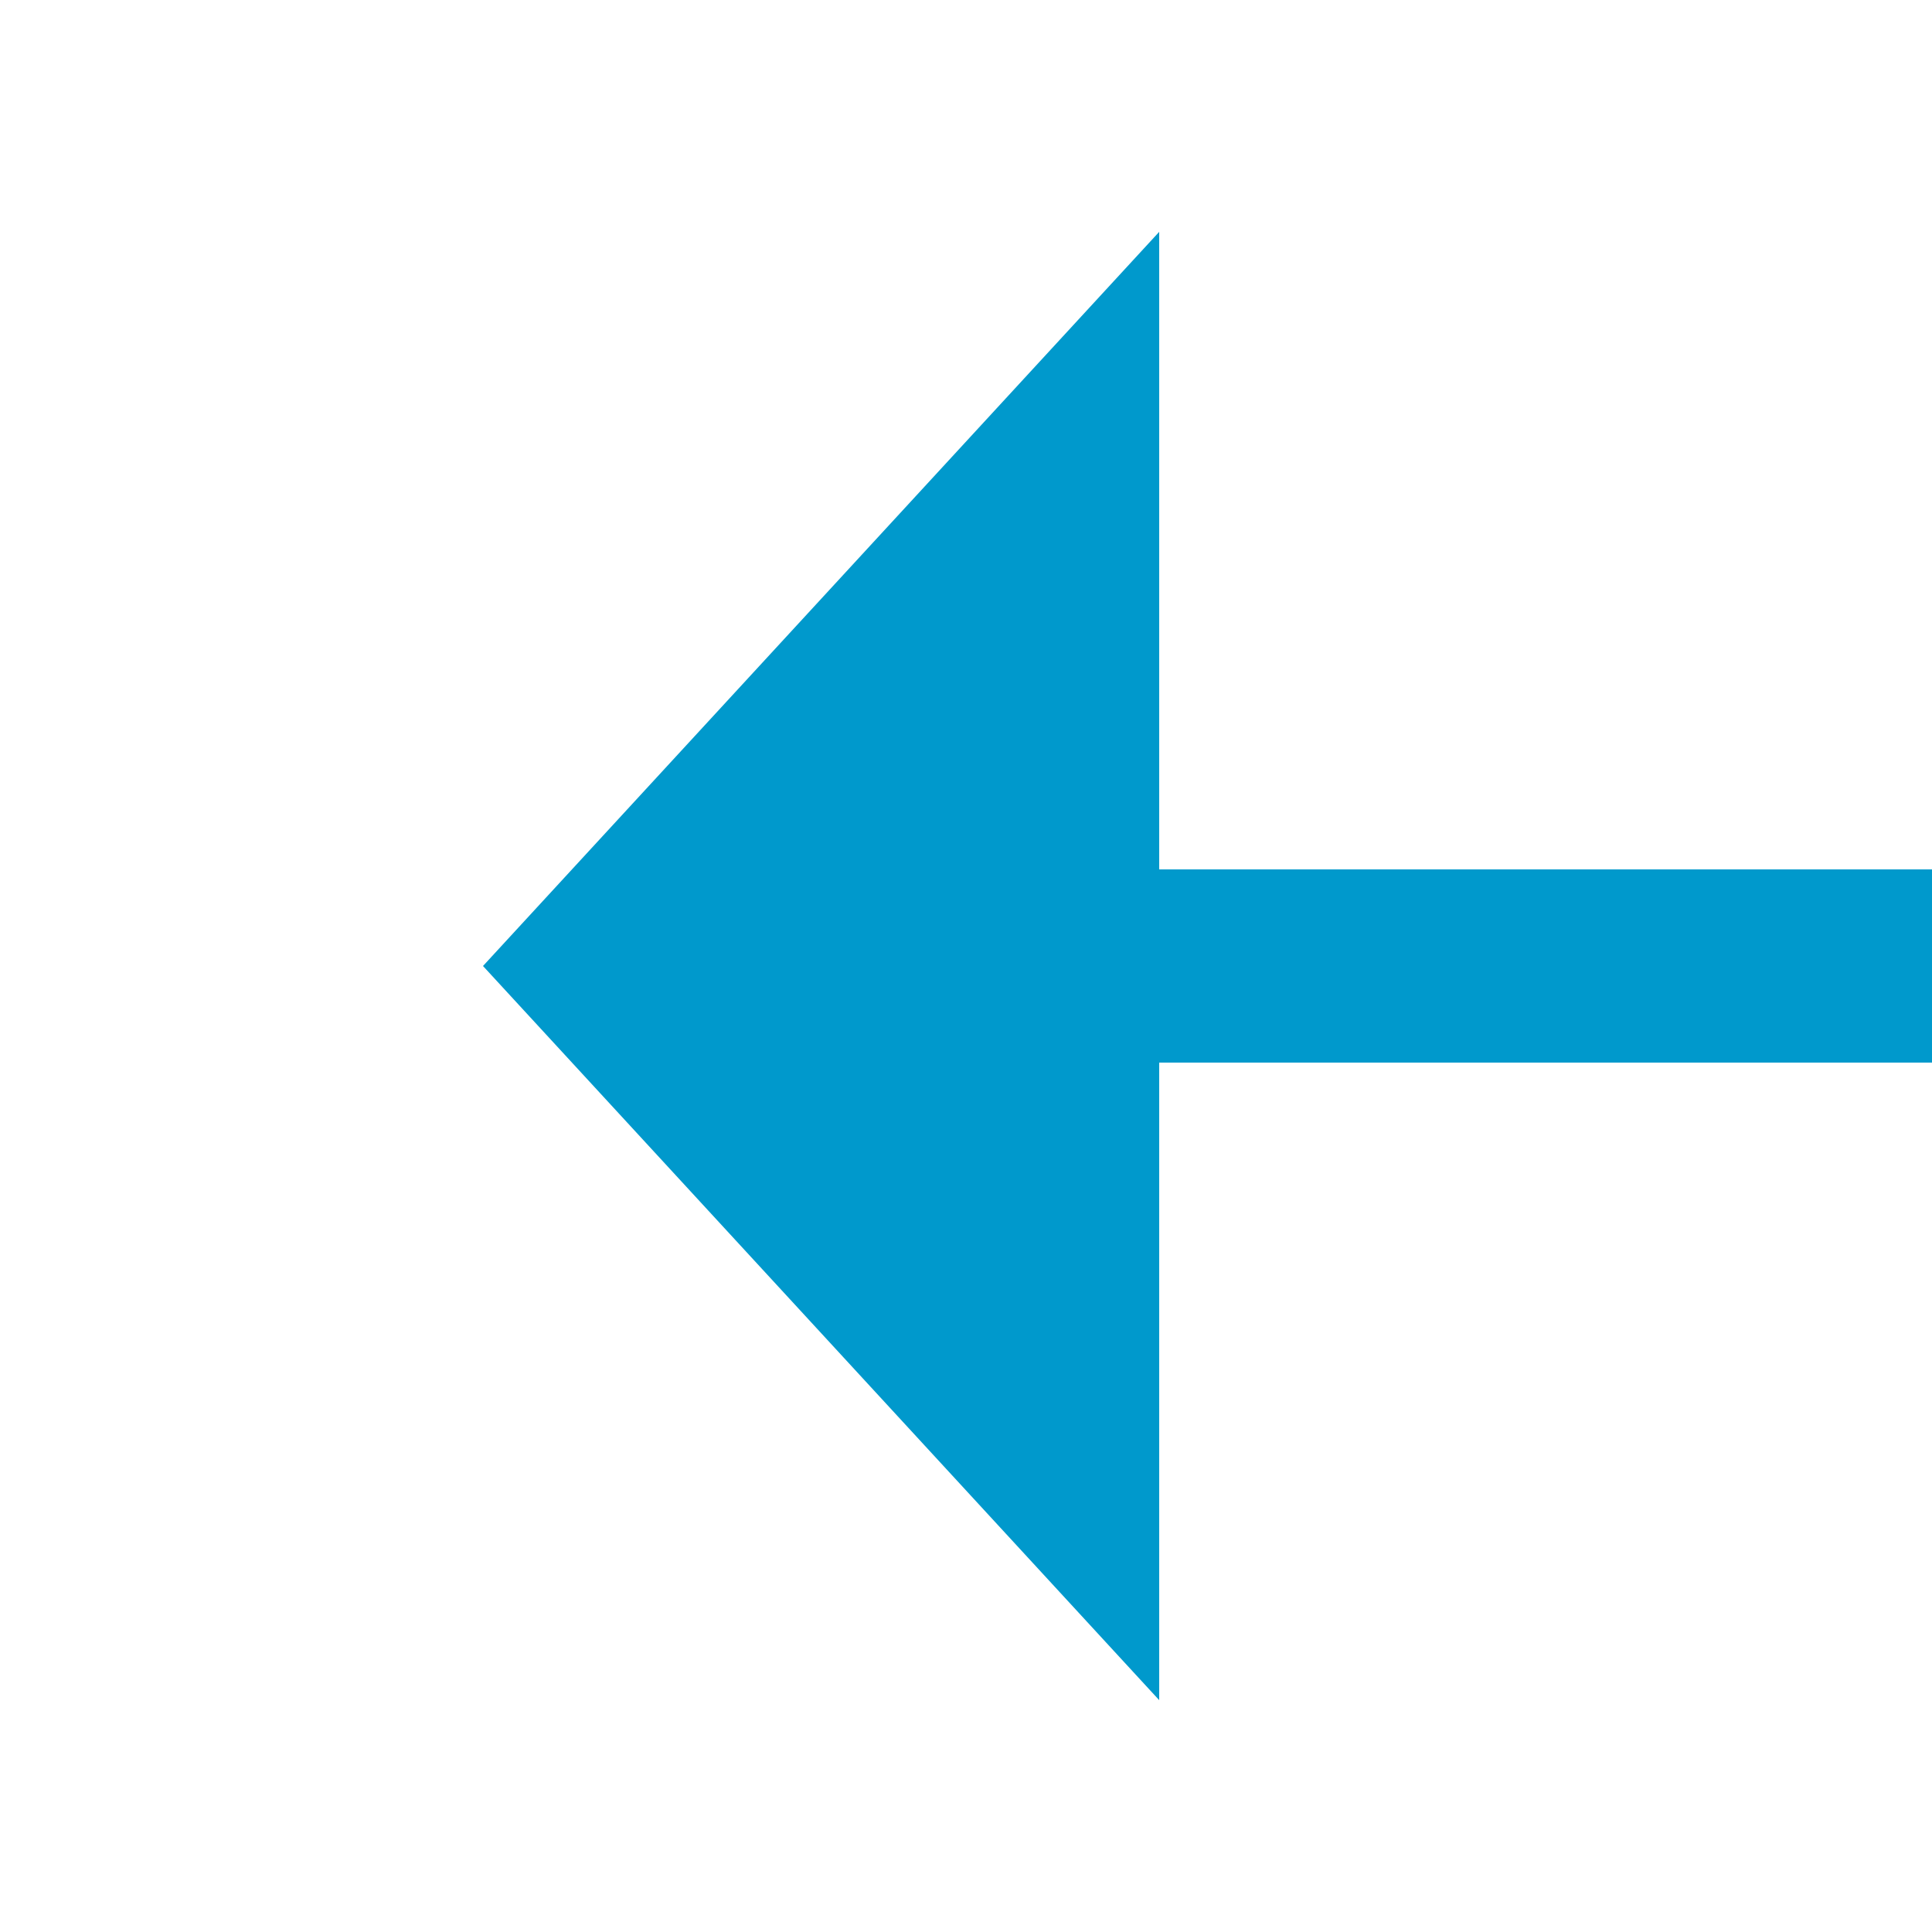
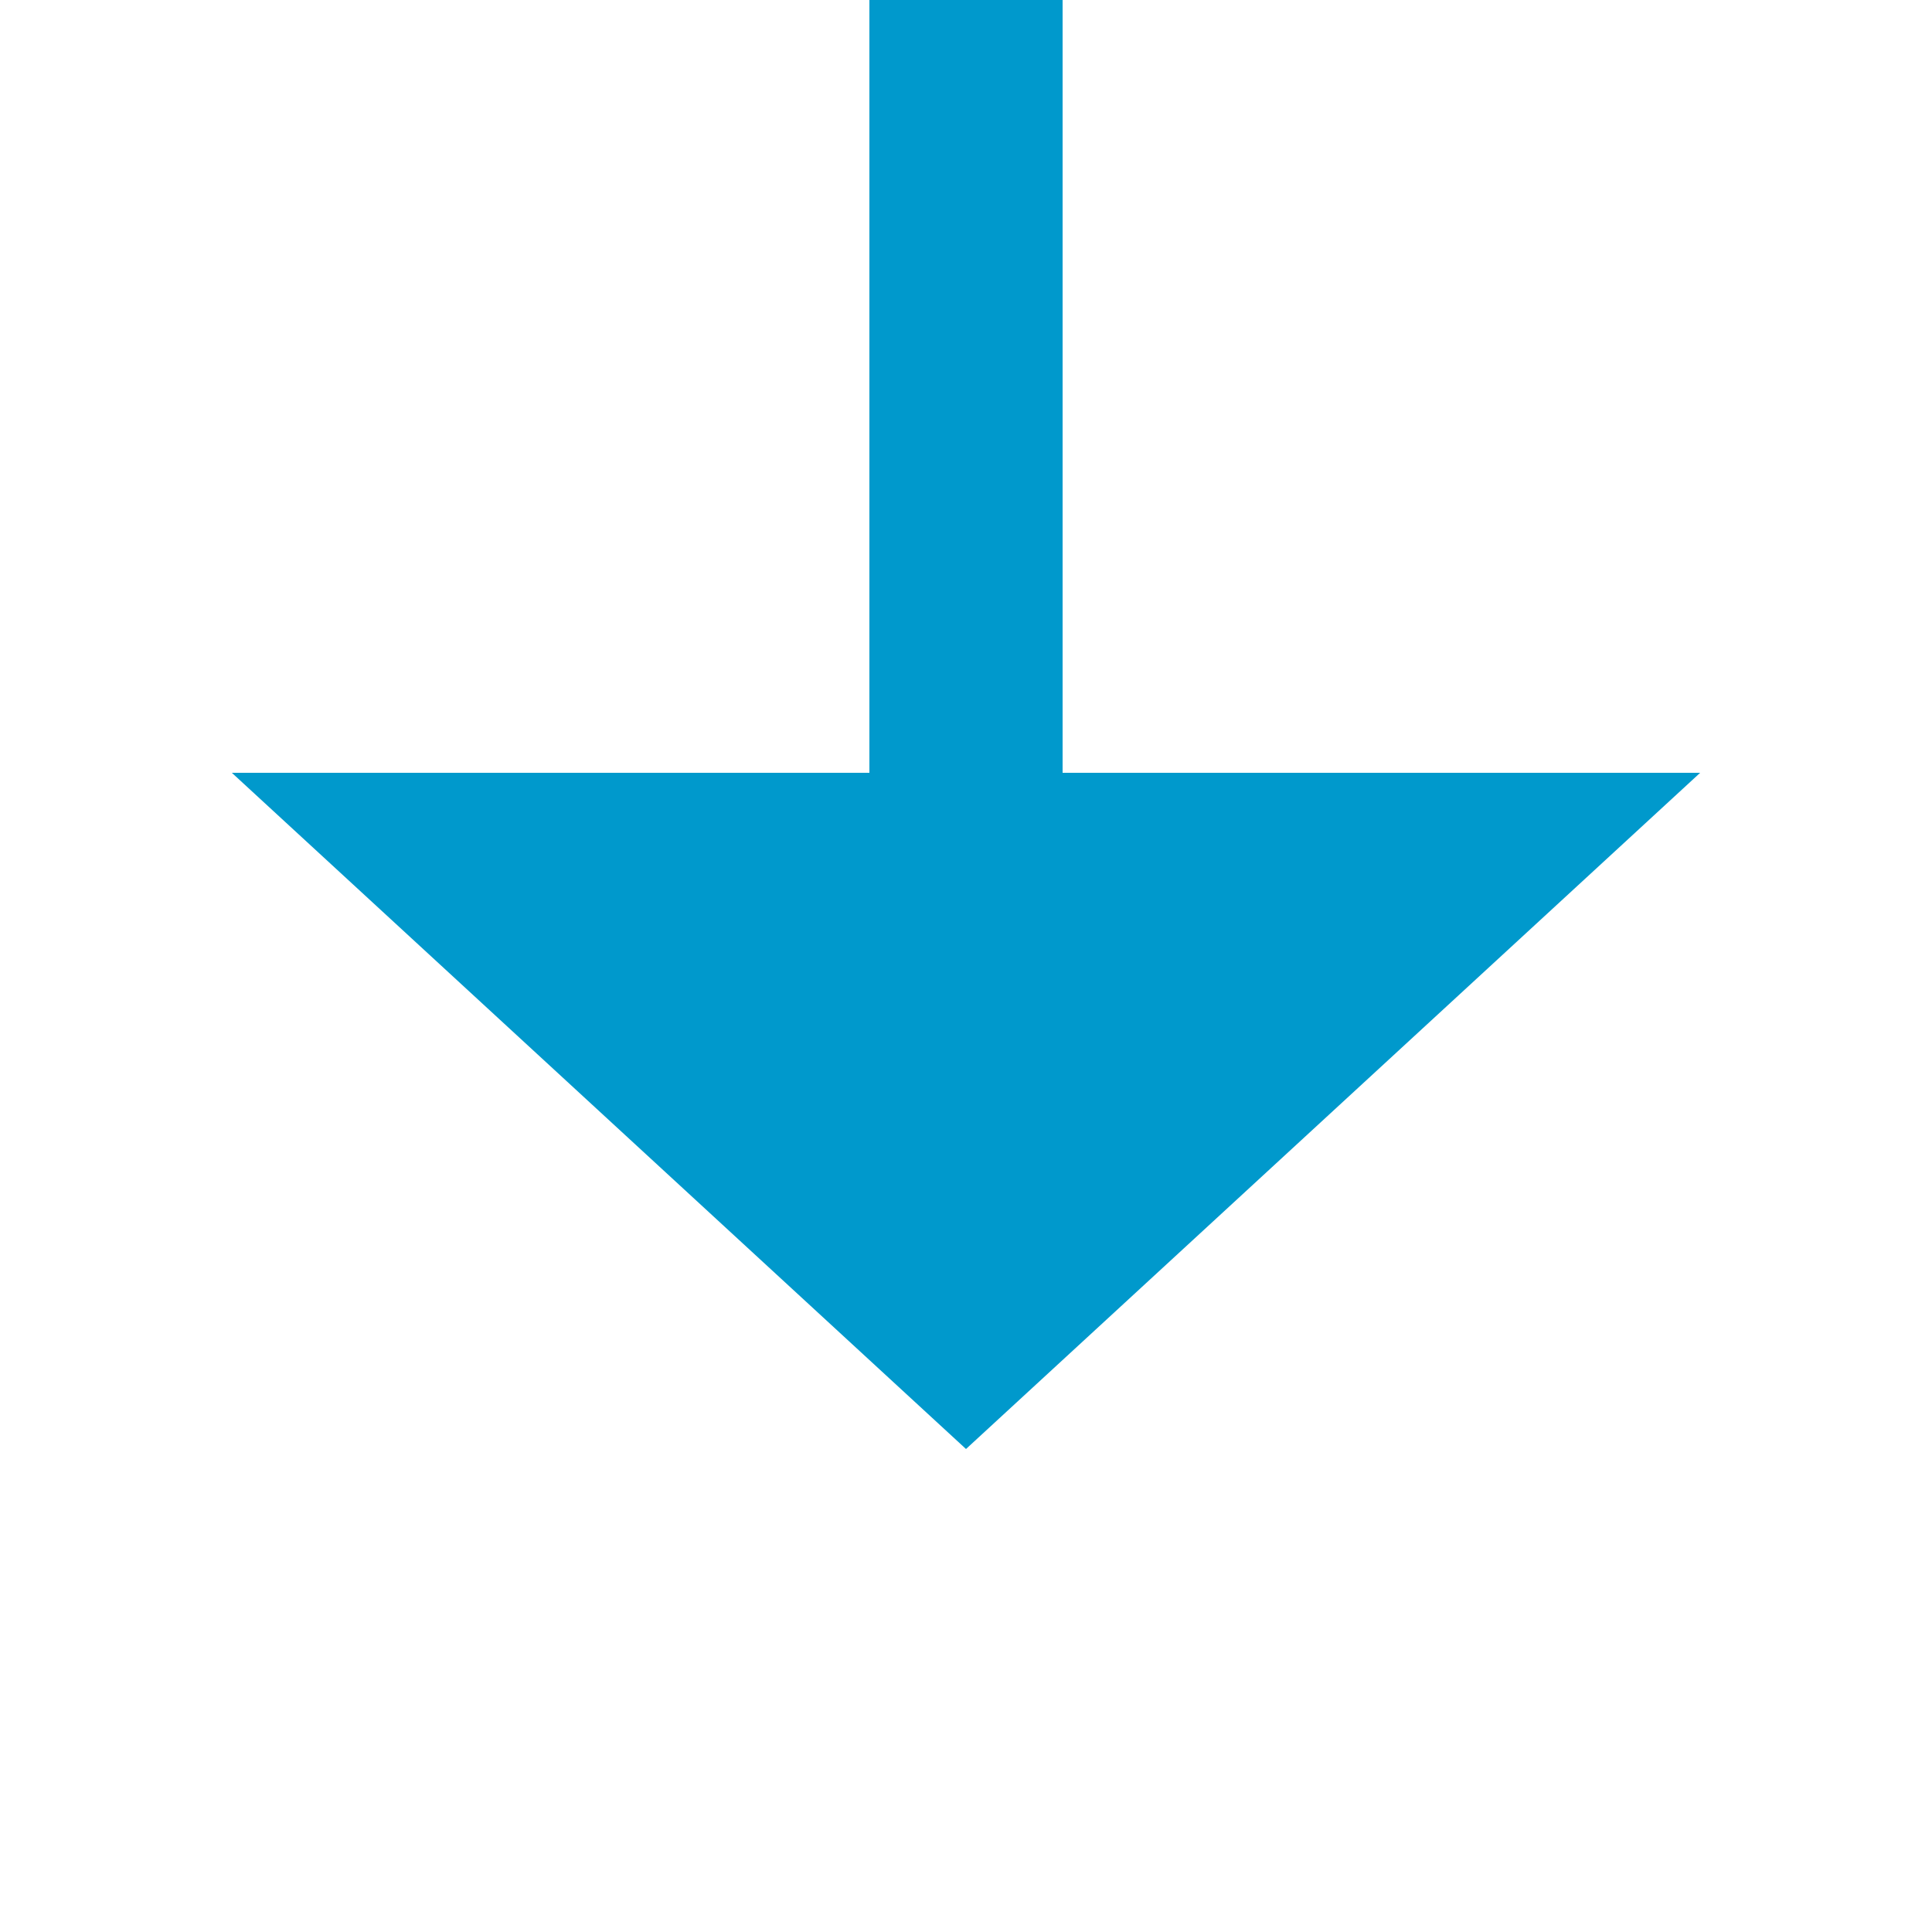
- <svg xmlns="http://www.w3.org/2000/svg" version="1.1" width="20px" height="20px" preserveAspectRatio="xMinYMid meet" viewBox="258 596  20 18">
-   <path d="M 411 605  L 269 605  " stroke-width="2" stroke="#0099cc" fill="none" />
-   <path d="M 270 597.4  L 263 605  L 270 612.6  L 270 597.4  Z " fill-rule="nonzero" fill="#0099cc" stroke="none" />
+ <svg xmlns="http://www.w3.org/2000/svg" version="1.1" width="20px" height="20px" preserveAspectRatio="xMinYMid meet" viewBox="451 339  20 18">
+   <path d="M 461 285  L 461 347  " stroke-width="2" stroke="#0099cc" fill="none" />
+   <path d="M 453.4 346  L 461 353  L 468.6 346  L 453.4 346  Z " fill-rule="nonzero" fill="#0099cc" stroke="none" />
</svg>
